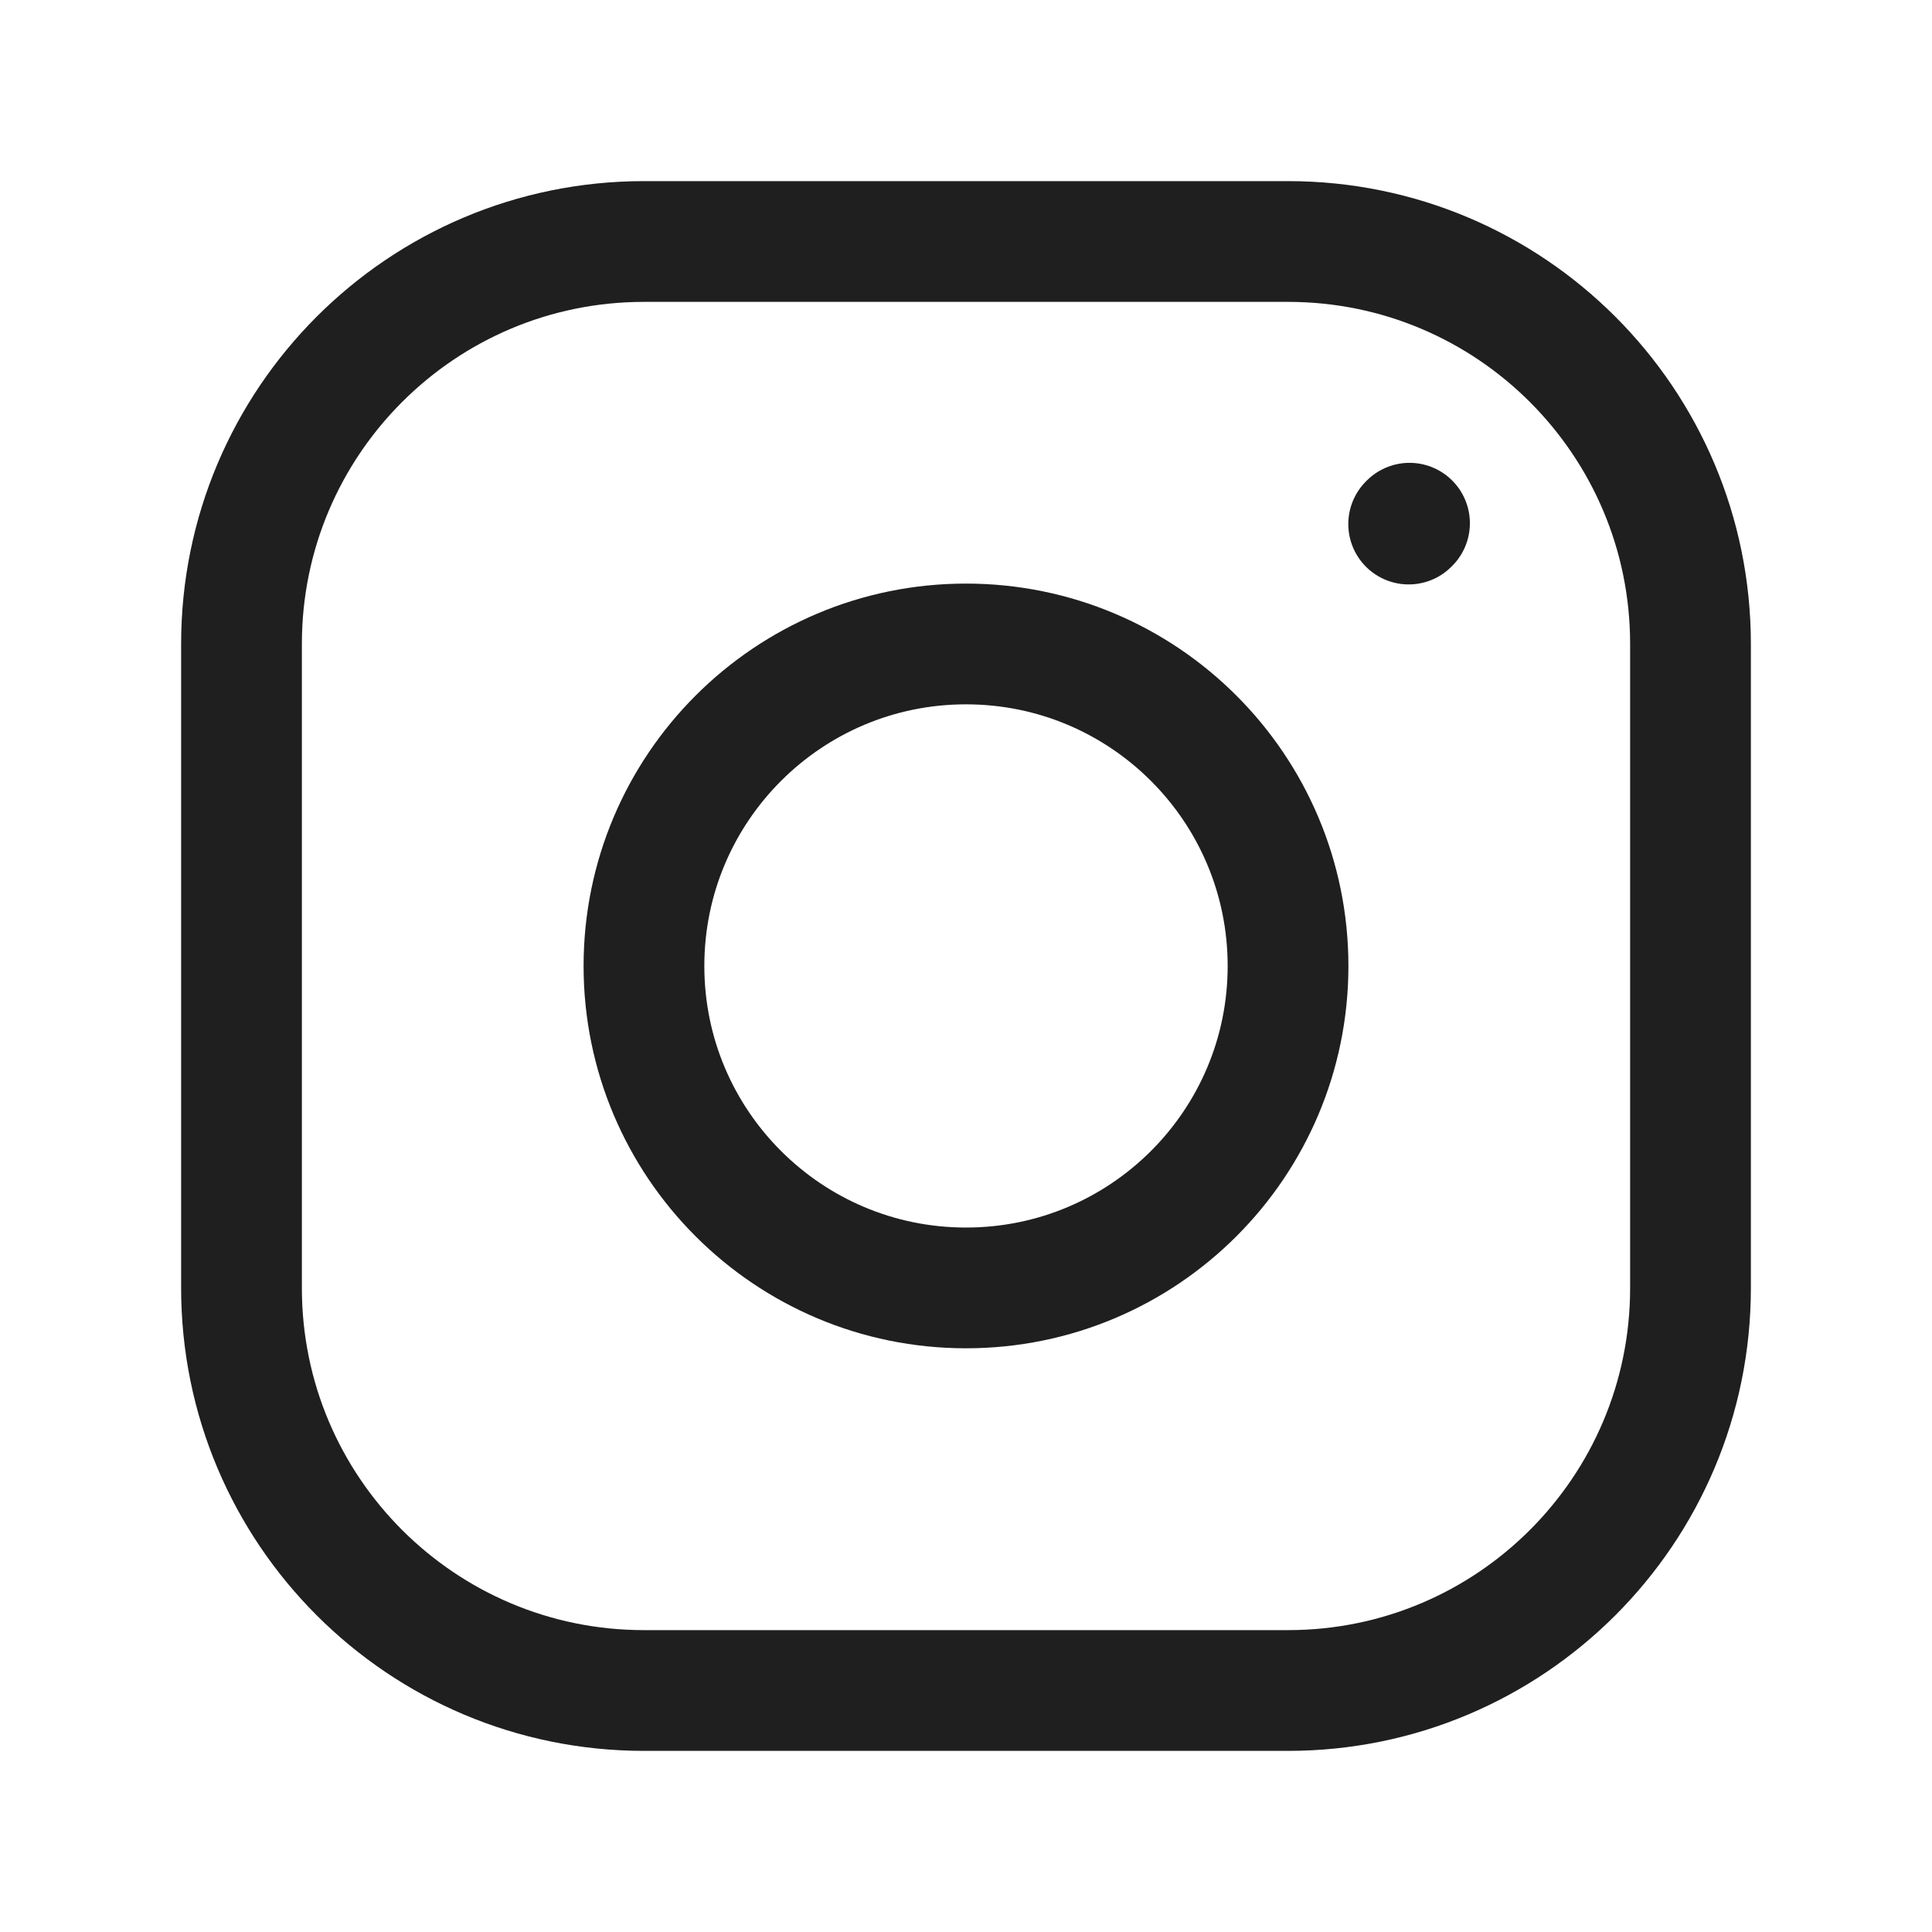
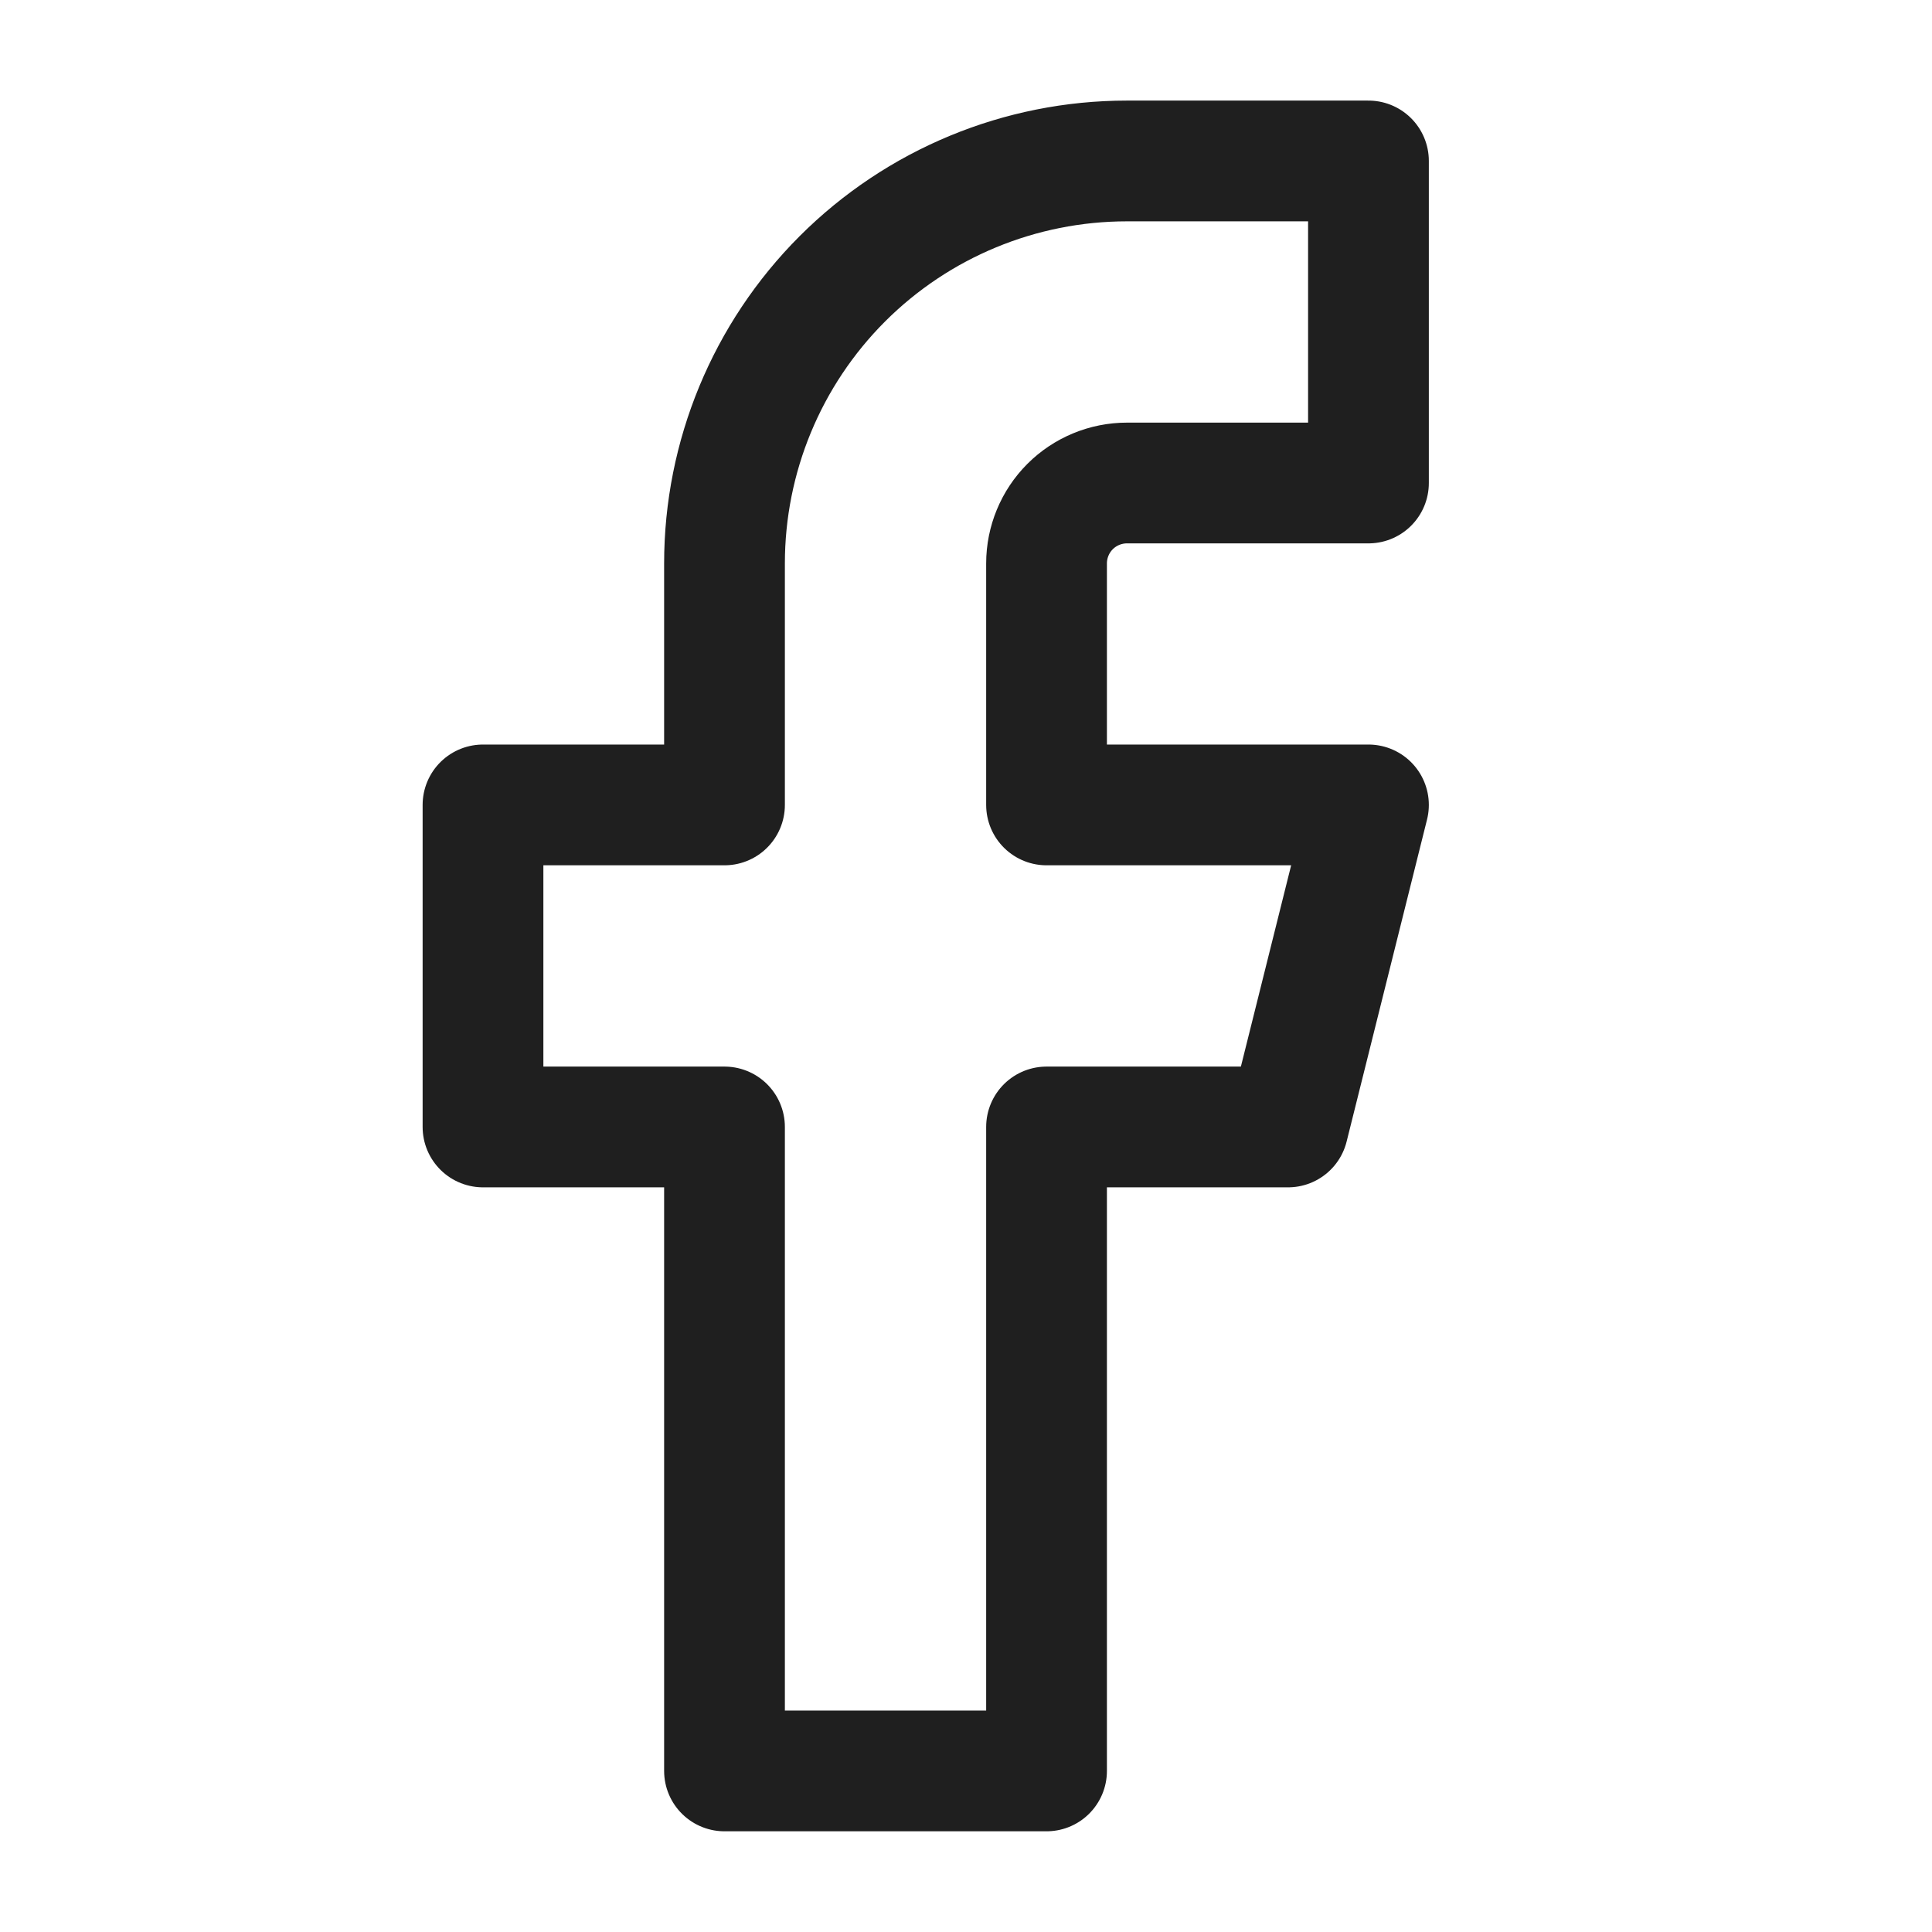
<svg xmlns="http://www.w3.org/2000/svg" width="16" height="16" viewBox="0 0 16 16" fill="none">
-   <path d="M8 10.666C9.473 10.666 10.667 9.472 10.667 8C10.667 6.527 9.473 5.333 8 5.333C6.527 5.333 5.333 6.527 5.333 8C5.333 9.472 6.527 10.666 8 10.666Z" stroke="#1F1F1F" stroke-linecap="round" stroke-linejoin="round" />
-   <path d="M2 10.667V5.333C2 3.492 3.492 2 5.333 2H10.667C12.508 2 14 3.492 14 5.333V10.667C14 12.508 12.508 14 10.667 14H5.333C3.492 14 2 12.508 2 10.667Z" stroke="#1F1F1F" />
-   <path d="M11.666 4.34L11.673 4.333" stroke="#1F1F1F" stroke-linecap="round" stroke-linejoin="round" />
+   <path d="M11.333 1.333H9.333C8.449 1.333 7.601 1.684 6.976 2.309C6.351 2.934 6 3.782 6 4.666V6.666H4V9.333H6V14.666H8.667V9.333H10.667L11.333 6.666H8.667V4.666C8.667 4.49 8.737 4.32 8.862 4.195C8.987 4.07 9.157 4 9.333 4H11.333V1.333Z" stroke="#1F1F1F" stroke-linecap="round" stroke-linejoin="round" />
</svg>
